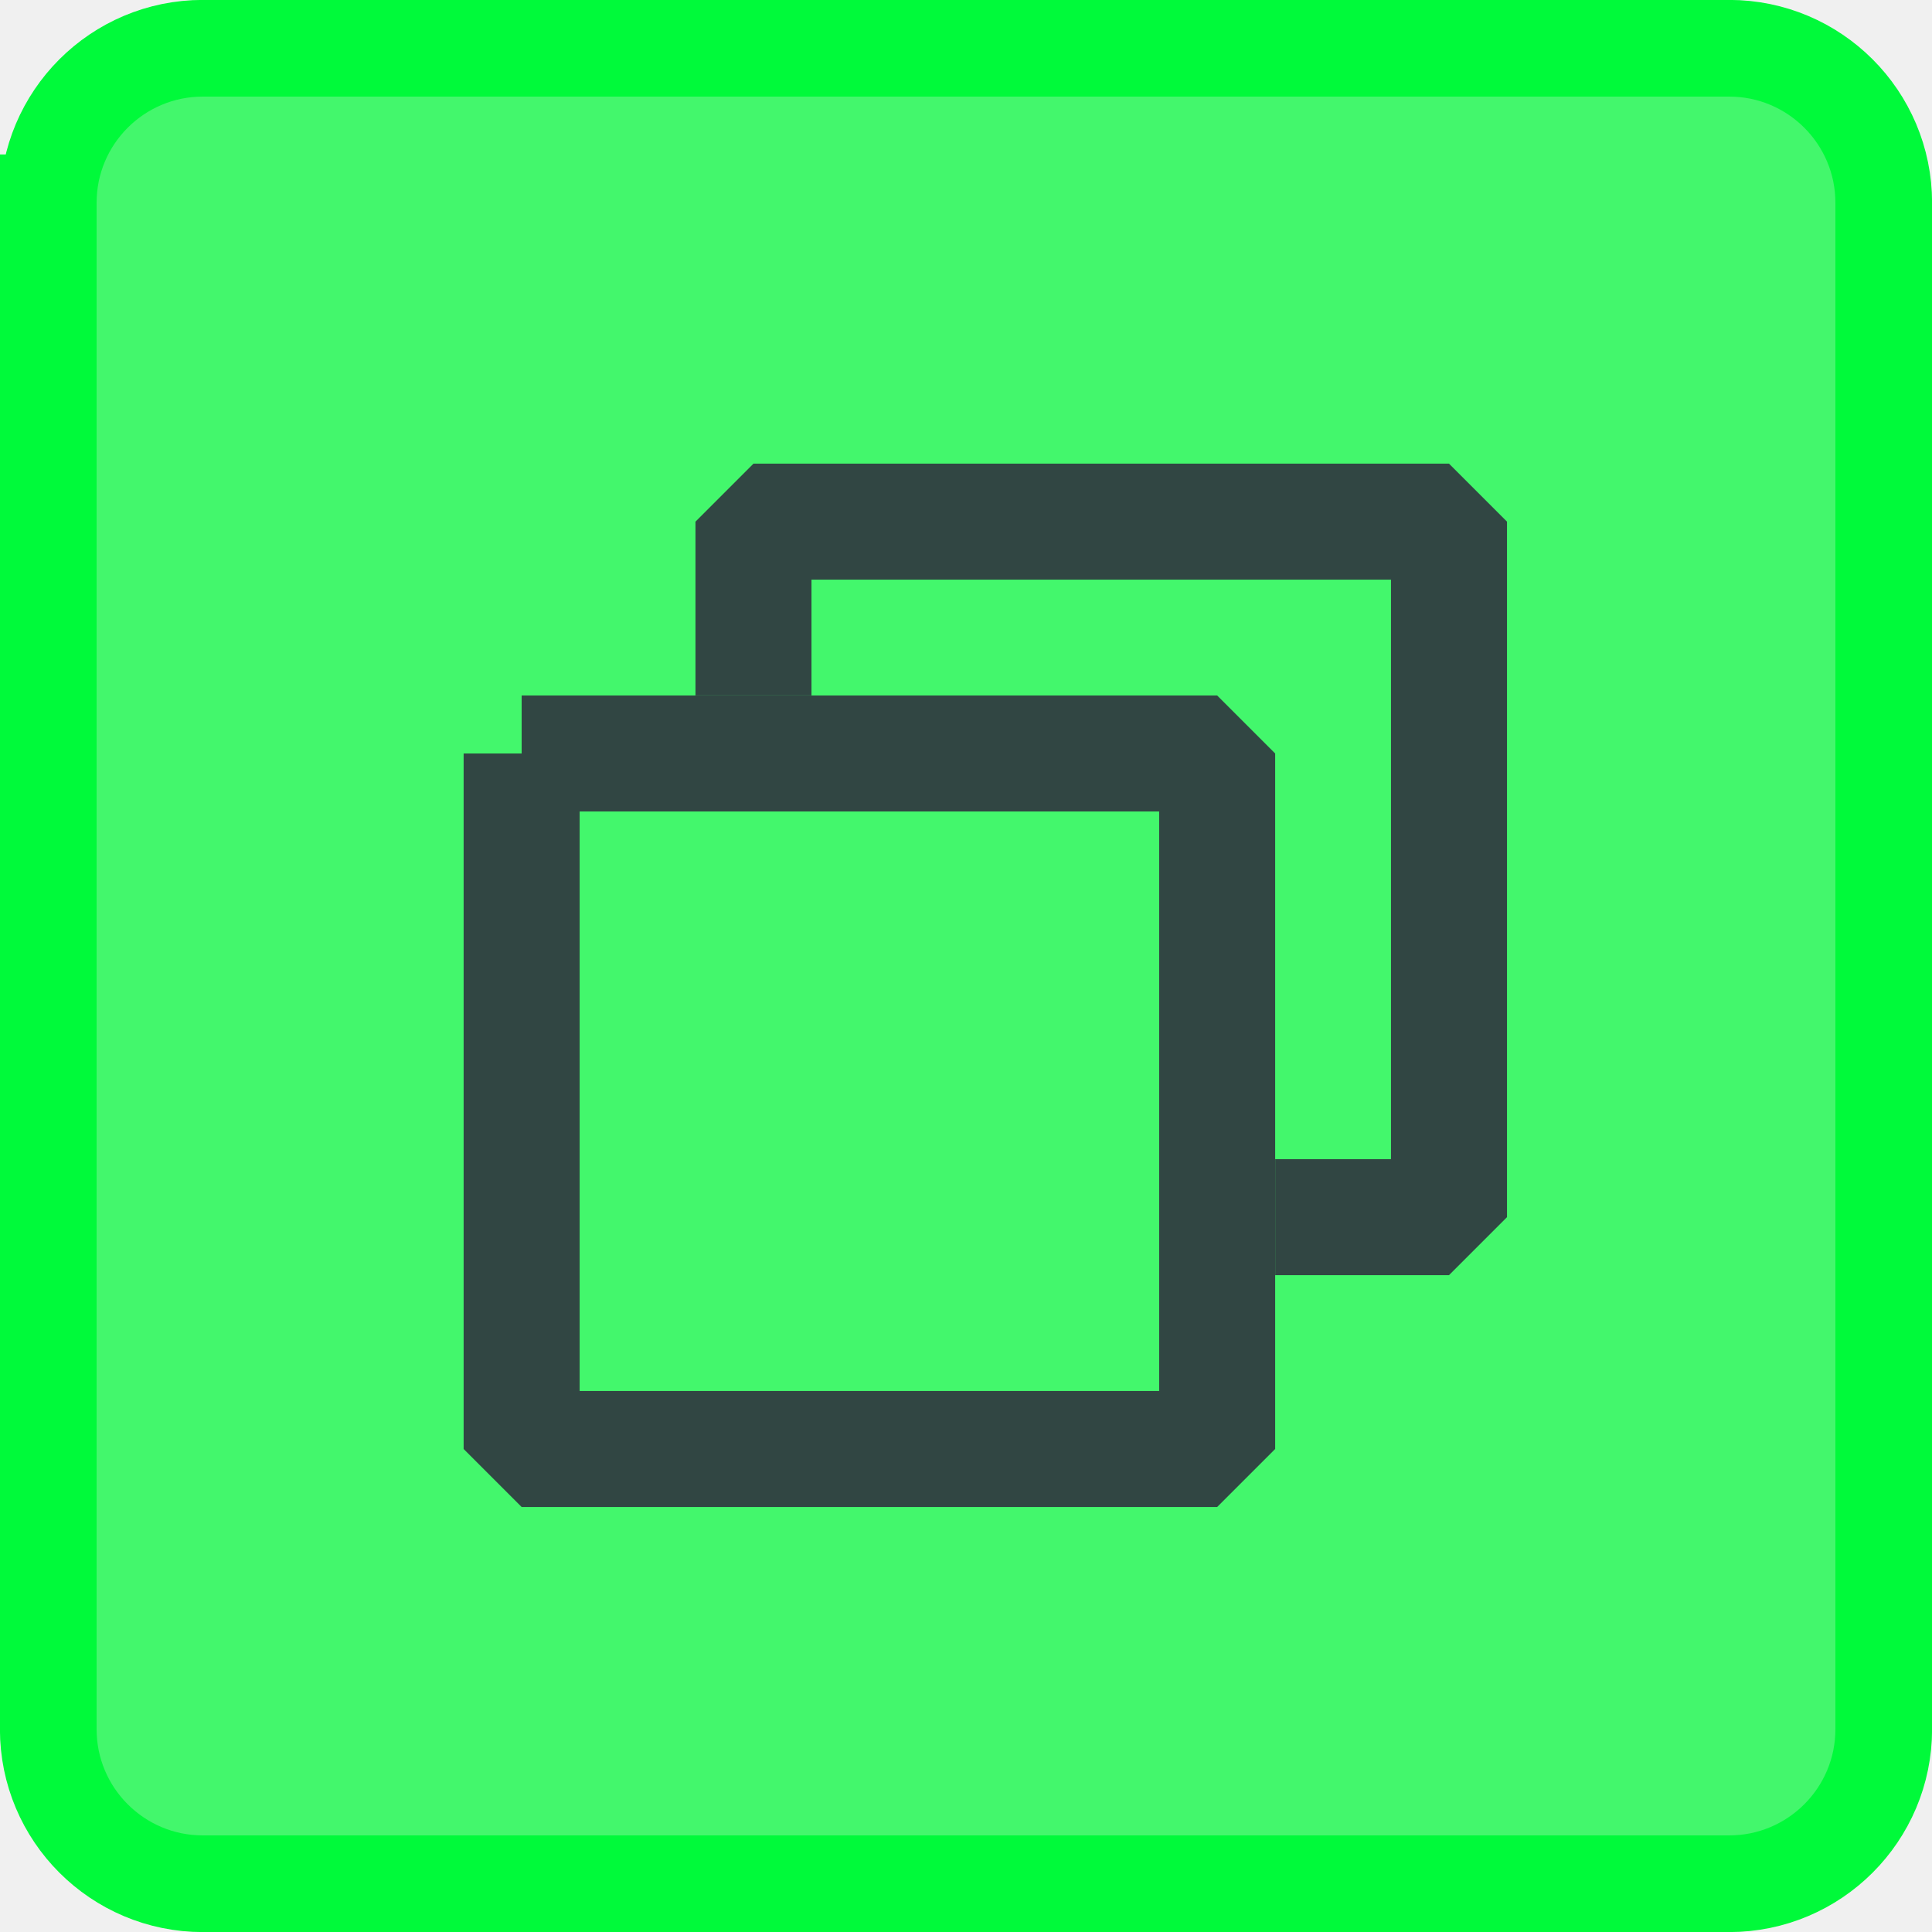
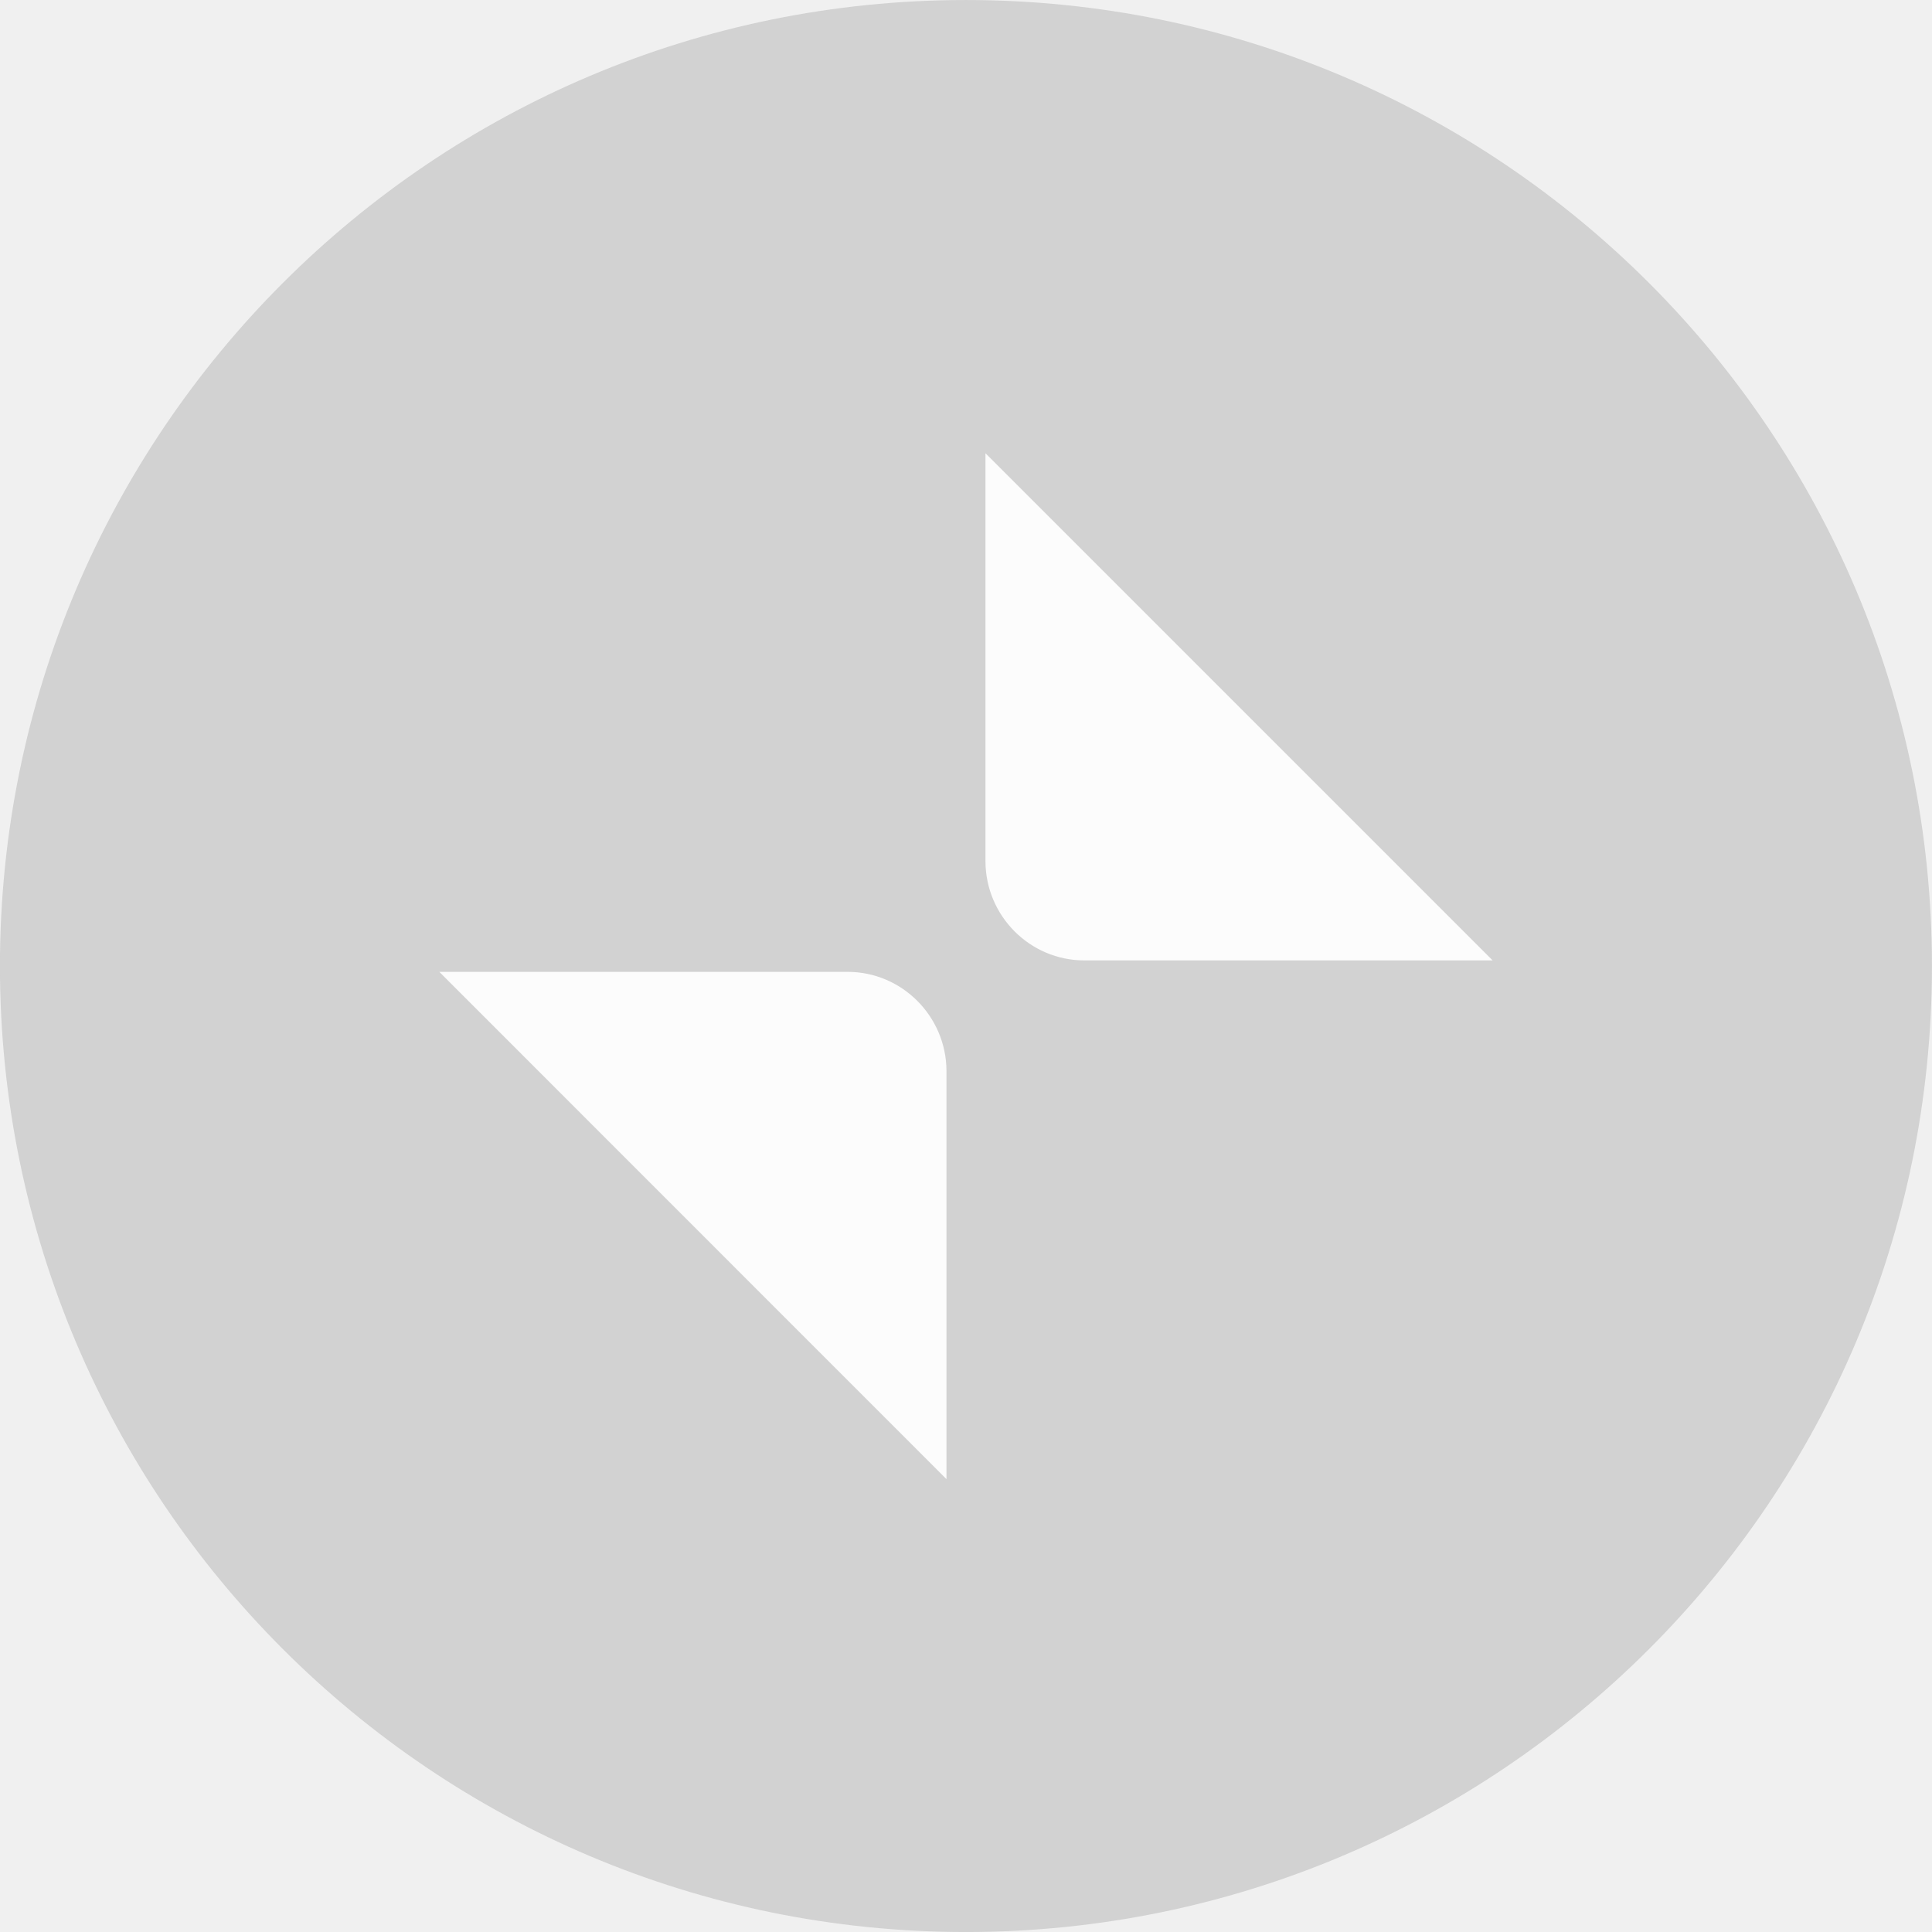
<svg xmlns="http://www.w3.org/2000/svg" viewBox="0 0 50 50" version="1.2" baseProfile="tiny">
  <defs>
</defs>
  <g fill="none" stroke="black" stroke-width="1" fill-rule="evenodd" stroke-linecap="square" stroke-linejoin="bevel">
    <g fill="none" stroke="#000000" stroke-opacity="1" stroke-width="1" stroke-linecap="square" stroke-linejoin="bevel" transform="matrix(1,0,0,1,0,0)" font-family="Noto Sans" font-size="10" font-weight="400" font-style="normal">
</g>
-     <g fill="#00fa3a" fill-opacity="0.72" stroke="#00fa3a" stroke-opacity="1" stroke-width="2.502" stroke-linecap="square" stroke-linejoin="bevel" transform="matrix(1,0,0,1,2.5,2.5)" font-family="Noto Sans" font-size="10" font-weight="400" font-style="normal">
-       <path vector-effect="none" fill-rule="evenodd" d="M-1.251,2.749 C-1.251,0.54 0.54,-1.251 2.749,-1.251 L42.251,-1.251 C44.46,-1.251 46.251,0.54 46.251,2.749 L46.251,42.251 C46.251,44.46 44.46,46.251 42.251,46.251 L2.749,46.251 C0.54,46.251 -1.251,44.46 -1.251,42.251 L-1.251,2.749" />
+     <g fill="#b3b3b3" fill-opacity="1" stroke="none" transform="matrix(2.27272,0,0,2.27273,-155.519,149.162)" font-family="Noto Sans" font-size="10" font-weight="400" font-style="normal" opacity="0.5">
+       <ellipse cx="79.428" cy="-54.631" rx="11" ry="11" />
    </g>
-     <g fill="none" stroke="#000000" stroke-opacity="1" stroke-width="1" stroke-linecap="square" stroke-linejoin="bevel" transform="matrix(1,0,0,1,0,0)" font-family="Noto Sans" font-size="10" font-weight="400" font-style="normal">
- </g>
-     <g fill="none" stroke="#2f343f" stroke-opacity="1" stroke-width="1.001" stroke-linecap="square" stroke-linejoin="bevel" transform="matrix(2.5,0,0,2.5,2.5,2.5)" font-family="Noto Sans" font-size="10" font-weight="400" font-style="normal">
- </g>
-     <g fill="none" stroke="#2f343f" stroke-opacity="1" stroke-width="1.001" stroke-linecap="round" stroke-linejoin="miter" stroke-miterlimit="2" transform="matrix(2.5,0,0,2.5,2.5,2.5)" font-family="Noto Sans" font-size="10" font-weight="400" font-style="normal">
- </g>
-     <g fill="none" stroke="#2f343f" stroke-opacity="1" stroke-width="1.001" stroke-linecap="round" stroke-linejoin="miter" stroke-miterlimit="2" transform="matrix(2.5,0,0,2.5,2.5,2.5)" font-family="Noto Sans" font-size="10" font-weight="400" font-style="normal">
- </g>
-     <g fill="none" stroke="#2f343f" stroke-opacity="1" stroke-width="1.001" stroke-linecap="round" stroke-linejoin="miter" stroke-miterlimit="2" transform="matrix(2.5,0,0,2.5,2.5,2.5)" font-family="Noto Sans" font-size="10" font-weight="400" font-style="normal">
- </g>
-     <g fill="none" stroke="#2f343f" stroke-opacity="1" stroke-width="1.001" stroke-linecap="round" stroke-linejoin="miter" stroke-miterlimit="2" transform="matrix(2.5,0,0,2.5,13.5,19.5)" font-family="Noto Sans" font-size="10" font-weight="400" font-style="normal">
- </g>
-     <g fill="none" stroke="#2f343f" stroke-opacity="1" stroke-width="1.001" stroke-linecap="round" stroke-linejoin="miter" stroke-miterlimit="2" transform="matrix(2.5,0,0,2.5,13.5,19.5)" font-family="Noto Sans" font-size="10" font-weight="400" font-style="normal">
- </g>
-     <g fill="none" stroke="#2f343f" stroke-opacity="1" stroke-width="1.001" stroke-linecap="round" stroke-linejoin="miter" stroke-miterlimit="2" transform="matrix(2.5,0,0,2.5,13.5,19.5)" font-family="Noto Sans" font-size="10" font-weight="400" font-style="normal">
- </g>
-     <g fill="none" stroke="#2f343f" stroke-opacity="0.9" stroke-width="1.201" stroke-linecap="butt" stroke-linejoin="bevel" transform="matrix(2.5,0,0,2.5,13.5,19.5)" font-family="Noto Sans" font-size="10" font-weight="400" font-style="normal">
-       <path vector-effect="none" fill-rule="evenodd" d="M0,0 L7.2,0 L7.2,7.2 L0,7.2 L0,0" />
+     <g fill="#ffffff" fill-opacity="1" stroke="none" transform="matrix(3.12499,0,0,3.125,-253.842,-3022.22)" font-family="Noto Sans" font-size="10" font-weight="400" font-style="normal" opacity="0.933">
+       <path vector-effect="none" fill-rule="evenodd" d="M84.868,975.159 L88.25,975.159 C88.7,975.159 89.066,975.528 89.068,975.978 L89.068,979.36 L84.868,975.159 Z " />
    </g>
-     <g fill="none" stroke="#2f343f" stroke-opacity="1" stroke-width="1.001" stroke-linecap="round" stroke-linejoin="miter" stroke-miterlimit="2" transform="matrix(2.5,0,0,2.5,13.5,19.5)" font-family="Noto Sans" font-size="10" font-weight="400" font-style="normal">
- </g>
-     <g fill="none" stroke="#2f343f" stroke-opacity="1" stroke-width="1.001" stroke-linecap="round" stroke-linejoin="miter" stroke-miterlimit="2" transform="matrix(2.5,0,0,2.5,13.5,19.5)" font-family="Noto Sans" font-size="10" font-weight="400" font-style="normal">
- </g>
-     <g fill="none" stroke="none" transform="matrix(2.5,0,0,2.5,13.5,19.5)" font-family="Noto Sans" font-size="10" font-weight="400" font-style="normal">
-       <path vector-effect="none" fill-rule="evenodd" d="M0,0 L7.2,0 L7.2,7.2 L0,7.2 L0,0" />
+     <g fill="#ffffff" fill-opacity="1" stroke="none" transform="matrix(3.12499,0,0,3.125,-253.842,-3022.22)" font-family="Noto Sans" font-size="10" font-weight="400" font-style="normal" opacity="0.933">
+       <path vector-effect="none" fill-rule="evenodd" d="M93.591,975.064 L90.209,975.064 C89.759,975.064 89.393,974.696 89.391,974.245 L89.391,970.864 L93.591,975.064 Z " />
    </g>
-     <g fill="none" stroke="#2f343f" stroke-opacity="1" stroke-width="1.001" stroke-linecap="round" stroke-linejoin="miter" stroke-miterlimit="2" transform="matrix(2.5,0,0,2.5,13.5,19.5)" font-family="Noto Sans" font-size="10" font-weight="400" font-style="normal">
- </g>
-     <g fill="none" stroke="#2f343f" stroke-opacity="1" stroke-width="1.001" stroke-linecap="round" stroke-linejoin="miter" stroke-miterlimit="2" transform="matrix(2.5,0,0,2.5,13.5,19.5)" font-family="Noto Sans" font-size="10" font-weight="400" font-style="normal">
- </g>
-     <g fill="none" stroke="none" transform="matrix(2.5,0,0,2.5,13.5,19.5)" font-family="Noto Sans" font-size="10" font-weight="400" font-style="normal">
-       <path vector-effect="none" fill-rule="evenodd" d="M0.4,-0.601 L0.4,-0.4 L7.6,-0.4 L7.6,6.8 L7.801,6.8" />
-     </g>
-     <g fill="none" stroke="#2f343f" stroke-opacity="1" stroke-width="1.001" stroke-linecap="round" stroke-linejoin="miter" stroke-miterlimit="2" transform="matrix(2.5,0,0,2.5,13.5,19.5)" font-family="Noto Sans" font-size="10" font-weight="400" font-style="normal">
- </g>
-     <g fill="none" stroke="#2f343f" stroke-opacity="1" stroke-width="1.001" stroke-linecap="round" stroke-linejoin="miter" stroke-miterlimit="2" transform="matrix(2.5,0,0,2.5,13.5,19.5)" font-family="Noto Sans" font-size="10" font-weight="400" font-style="normal">
- </g>
-     <g fill="none" stroke="none" transform="matrix(2.5,0,0,2.5,13.5,19.5)" font-family="Noto Sans" font-size="10" font-weight="400" font-style="normal">
-       <path vector-effect="none" fill-rule="evenodd" d="M0.4,-0.601 L0.4,-0.4 L7.6,-0.4 L7.6,6.8 L7.801,6.8 L7.801,-0.601" />
-     </g>
-     <g fill="none" stroke="#2f343f" stroke-opacity="1" stroke-width="1.001" stroke-linecap="round" stroke-linejoin="miter" stroke-miterlimit="2" transform="matrix(2.5,0,0,2.5,13.5,19.5)" font-family="Noto Sans" font-size="10" font-weight="400" font-style="normal">
- </g>
-     <g fill="none" stroke="#2f343f" stroke-opacity="1" stroke-width="1.001" stroke-linecap="round" stroke-linejoin="miter" stroke-miterlimit="2" transform="matrix(2.5,0,0,2.5,13.5,19.5)" font-family="Noto Sans" font-size="10" font-weight="400" font-style="normal">
- </g>
-     <g fill="none" stroke="none" transform="matrix(2.5,0,0,2.5,13.5,19.5)" font-family="Noto Sans" font-size="10" font-weight="400" font-style="normal">
-       <path vector-effect="none" fill-rule="evenodd" d="M0.8,-0.601 L0.8,-0.8 L8,-0.8 L8,6.4 L7.801,6.4" />
-     </g>
-     <g fill="none" stroke="#2f343f" stroke-opacity="1" stroke-width="1.001" stroke-linecap="round" stroke-linejoin="miter" stroke-miterlimit="2" transform="matrix(2.5,0,0,2.5,13.5,19.5)" font-family="Noto Sans" font-size="10" font-weight="400" font-style="normal">
- </g>
-     <g fill="none" stroke="#2f343f" stroke-opacity="1" stroke-width="1.001" stroke-linecap="round" stroke-linejoin="miter" stroke-miterlimit="2" transform="matrix(2.5,0,0,2.5,13.5,19.5)" font-family="Noto Sans" font-size="10" font-weight="400" font-style="normal">
- </g>
-     <g fill="none" stroke="none" transform="matrix(2.5,0,0,2.5,13.5,19.5)" font-family="Noto Sans" font-size="10" font-weight="400" font-style="normal">
-       <path vector-effect="none" fill-rule="evenodd" d="M0.8,-0.601 L0.8,-0.8 L8,-0.8 L8,6.4 L7.801,6.4 L7.801,-0.601" />
-     </g>
-     <g fill="none" stroke="#2f343f" stroke-opacity="1" stroke-width="1.001" stroke-linecap="round" stroke-linejoin="miter" stroke-miterlimit="2" transform="matrix(2.5,0,0,2.5,13.5,19.5)" font-family="Noto Sans" font-size="10" font-weight="400" font-style="normal">
- </g>
-     <g fill="none" stroke="#2f343f" stroke-opacity="1" stroke-width="1.001" stroke-linecap="round" stroke-linejoin="miter" stroke-miterlimit="2" transform="matrix(2.5,0,0,2.5,13.5,19.5)" font-family="Noto Sans" font-size="10" font-weight="400" font-style="normal">
- </g>
-     <g fill="none" stroke="none" transform="matrix(2.5,0,0,2.5,13.5,19.5)" font-family="Noto Sans" font-size="10" font-weight="400" font-style="normal">
-       <path vector-effect="none" fill-rule="evenodd" d="M1.2,-0.601 L1.2,-1.2 L8.4,-1.2 L8.4,6 L7.801,6" />
-     </g>
-     <g fill="none" stroke="#2f343f" stroke-opacity="1" stroke-width="1.001" stroke-linecap="round" stroke-linejoin="miter" stroke-miterlimit="2" transform="matrix(2.5,0,0,2.5,13.5,19.5)" font-family="Noto Sans" font-size="10" font-weight="400" font-style="normal">
- </g>
-     <g fill="none" stroke="#2f343f" stroke-opacity="1" stroke-width="1.001" stroke-linecap="round" stroke-linejoin="miter" stroke-miterlimit="2" transform="matrix(2.5,0,0,2.5,13.5,19.5)" font-family="Noto Sans" font-size="10" font-weight="400" font-style="normal">
- </g>
-     <g fill="none" stroke="none" transform="matrix(2.5,0,0,2.5,13.5,19.5)" font-family="Noto Sans" font-size="10" font-weight="400" font-style="normal">
-       <path vector-effect="none" fill-rule="evenodd" d="M1.2,-0.601 L1.2,-1.2 L8.4,-1.2 L8.4,6 L7.801,6 L7.801,-0.601" />
-     </g>
-     <g fill="none" stroke="#2f343f" stroke-opacity="1" stroke-width="1.001" stroke-linecap="round" stroke-linejoin="miter" stroke-miterlimit="2" transform="matrix(2.5,0,0,2.5,13.5,19.5)" font-family="Noto Sans" font-size="10" font-weight="400" font-style="normal">
- </g>
-     <g fill="none" stroke="#2f343f" stroke-opacity="1" stroke-width="1.001" stroke-linecap="round" stroke-linejoin="miter" stroke-miterlimit="2" transform="matrix(2.5,0,0,2.5,13.5,19.5)" font-family="Noto Sans" font-size="10" font-weight="400" font-style="normal">
- </g>
-     <g fill="none" stroke="none" transform="matrix(2.5,0,0,2.5,13.5,19.5)" font-family="Noto Sans" font-size="10" font-weight="400" font-style="normal">
-       <path vector-effect="none" fill-rule="evenodd" d="M1.6,-0.601 L1.6,-1.6 L8.8,-1.6 L8.8,5.6 L7.801,5.6" />
-     </g>
-     <g fill="none" stroke="#2f343f" stroke-opacity="1" stroke-width="1.001" stroke-linecap="round" stroke-linejoin="miter" stroke-miterlimit="2" transform="matrix(2.5,0,0,2.5,13.5,19.5)" font-family="Noto Sans" font-size="10" font-weight="400" font-style="normal">
- </g>
-     <g fill="none" stroke="#2f343f" stroke-opacity="1" stroke-width="1.001" stroke-linecap="round" stroke-linejoin="miter" stroke-miterlimit="2" transform="matrix(2.5,0,0,2.5,13.5,19.5)" font-family="Noto Sans" font-size="10" font-weight="400" font-style="normal">
- </g>
-     <g fill="none" stroke="none" transform="matrix(2.5,0,0,2.5,13.5,19.5)" font-family="Noto Sans" font-size="10" font-weight="400" font-style="normal">
-       <path vector-effect="none" fill-rule="evenodd" d="M1.6,-0.601 L1.6,-1.6 L8.8,-1.6 L8.8,5.6 L7.801,5.6 L7.801,-0.601" />
-     </g>
-     <g fill="none" stroke="#2f343f" stroke-opacity="1" stroke-width="1.001" stroke-linecap="round" stroke-linejoin="miter" stroke-miterlimit="2" transform="matrix(2.5,0,0,2.5,13.5,19.5)" font-family="Noto Sans" font-size="10" font-weight="400" font-style="normal">
- </g>
-     <g fill="none" stroke="#2f343f" stroke-opacity="1" stroke-width="1.001" stroke-linecap="round" stroke-linejoin="miter" stroke-miterlimit="2" transform="matrix(2.5,0,0,2.5,13.5,19.5)" font-family="Noto Sans" font-size="10" font-weight="400" font-style="normal">
- </g>
-     <g fill="none" stroke="none" transform="matrix(2.5,0,0,2.5,13.5,19.5)" font-family="Noto Sans" font-size="10" font-weight="400" font-style="normal">
-       <path vector-effect="none" fill-rule="evenodd" d="M2,-0.601 L2,-2 L9.2,-2 L9.2,5.2 L7.801,5.2" />
-     </g>
-     <g fill="none" stroke="#2f343f" stroke-opacity="1" stroke-width="1.001" stroke-linecap="round" stroke-linejoin="miter" stroke-miterlimit="2" transform="matrix(2.5,0,0,2.5,13.5,19.5)" font-family="Noto Sans" font-size="10" font-weight="400" font-style="normal">
- </g>
-     <g fill="none" stroke="#2f343f" stroke-opacity="1" stroke-width="1.001" stroke-linecap="round" stroke-linejoin="miter" stroke-miterlimit="2" transform="matrix(2.5,0,0,2.5,13.5,19.5)" font-family="Noto Sans" font-size="10" font-weight="400" font-style="normal">
- </g>
-     <g fill="none" stroke="none" transform="matrix(2.5,0,0,2.5,13.5,19.5)" font-family="Noto Sans" font-size="10" font-weight="400" font-style="normal">
-       <path vector-effect="none" fill-rule="evenodd" d="M2,-0.601 L2,-2 L9.2,-2 L9.2,5.2 L7.801,5.2 L7.801,-0.601" />
-     </g>
-     <g fill="none" stroke="#2f343f" stroke-opacity="1" stroke-width="1.001" stroke-linecap="round" stroke-linejoin="miter" stroke-miterlimit="2" transform="matrix(2.5,0,0,2.5,13.5,19.5)" font-family="Noto Sans" font-size="10" font-weight="400" font-style="normal">
- </g>
-     <g fill="none" stroke="#2f343f" stroke-opacity="1" stroke-width="1.001" stroke-linecap="round" stroke-linejoin="miter" stroke-miterlimit="2" transform="matrix(2.5,0,0,2.5,13.5,19.5)" font-family="Noto Sans" font-size="10" font-weight="400" font-style="normal">
- </g>
-     <g fill="none" stroke="#2f343f" stroke-opacity="0.9" stroke-width="1.201" stroke-linecap="butt" stroke-linejoin="bevel" transform="matrix(2.5,0,0,2.5,13.5,19.5)" font-family="Noto Sans" font-size="10" font-weight="400" font-style="normal">
-       <path vector-effect="none" fill-rule="evenodd" d="M2.4,-0.601 L2.4,-2.4 L9.6,-2.4 L9.6,4.8 L7.801,4.8" />
-     </g>
-     <g fill="none" stroke="#2f343f" stroke-opacity="1" stroke-width="1.001" stroke-linecap="round" stroke-linejoin="miter" stroke-miterlimit="2" transform="matrix(2.5,0,0,2.5,13.5,19.5)" font-family="Noto Sans" font-size="10" font-weight="400" font-style="normal">
- </g>
-     <g fill="none" stroke="#2f343f" stroke-opacity="1" stroke-width="1.001" stroke-linecap="round" stroke-linejoin="miter" stroke-miterlimit="2" transform="matrix(2.5,0,0,2.5,13.5,19.5)" font-family="Noto Sans" font-size="10" font-weight="400" font-style="normal">
- </g>
-     <g fill="none" stroke="none" transform="matrix(2.5,0,0,2.5,13.5,19.5)" font-family="Noto Sans" font-size="10" font-weight="400" font-style="normal">
-       <path vector-effect="none" fill-rule="evenodd" d="M2.4,-0.601 L2.4,-2.4 L9.6,-2.4 L9.6,4.8 L7.801,4.8 L7.801,-0.601" />
-     </g>
-     <g fill="none" stroke="#2f343f" stroke-opacity="1" stroke-width="1.001" stroke-linecap="round" stroke-linejoin="miter" stroke-miterlimit="2" transform="matrix(2.5,0,0,2.5,13.5,19.5)" font-family="Noto Sans" font-size="10" font-weight="400" font-style="normal">
- </g>
-     <g fill="none" stroke="#2f343f" stroke-opacity="1" stroke-width="1.001" stroke-linecap="round" stroke-linejoin="miter" stroke-miterlimit="2" transform="matrix(2.5,0,0,2.5,2.5,2.5)" font-family="Noto Sans" font-size="10" font-weight="400" font-style="normal">
- </g>
-     <g fill="none" stroke="#2f343f" stroke-opacity="1" stroke-width="1.001" stroke-linecap="square" stroke-linejoin="bevel" transform="matrix(2.5,0,0,2.5,2.5,2.5)" font-family="Noto Sans" font-size="10" font-weight="400" font-style="normal">
- </g>
    <g fill="none" stroke="#000000" stroke-opacity="1" stroke-width="1" stroke-linecap="square" stroke-linejoin="bevel" transform="matrix(1,0,0,1,0,0)" font-family="Noto Sans" font-size="10" font-weight="400" font-style="normal">
</g>
  </g>
</svg>
